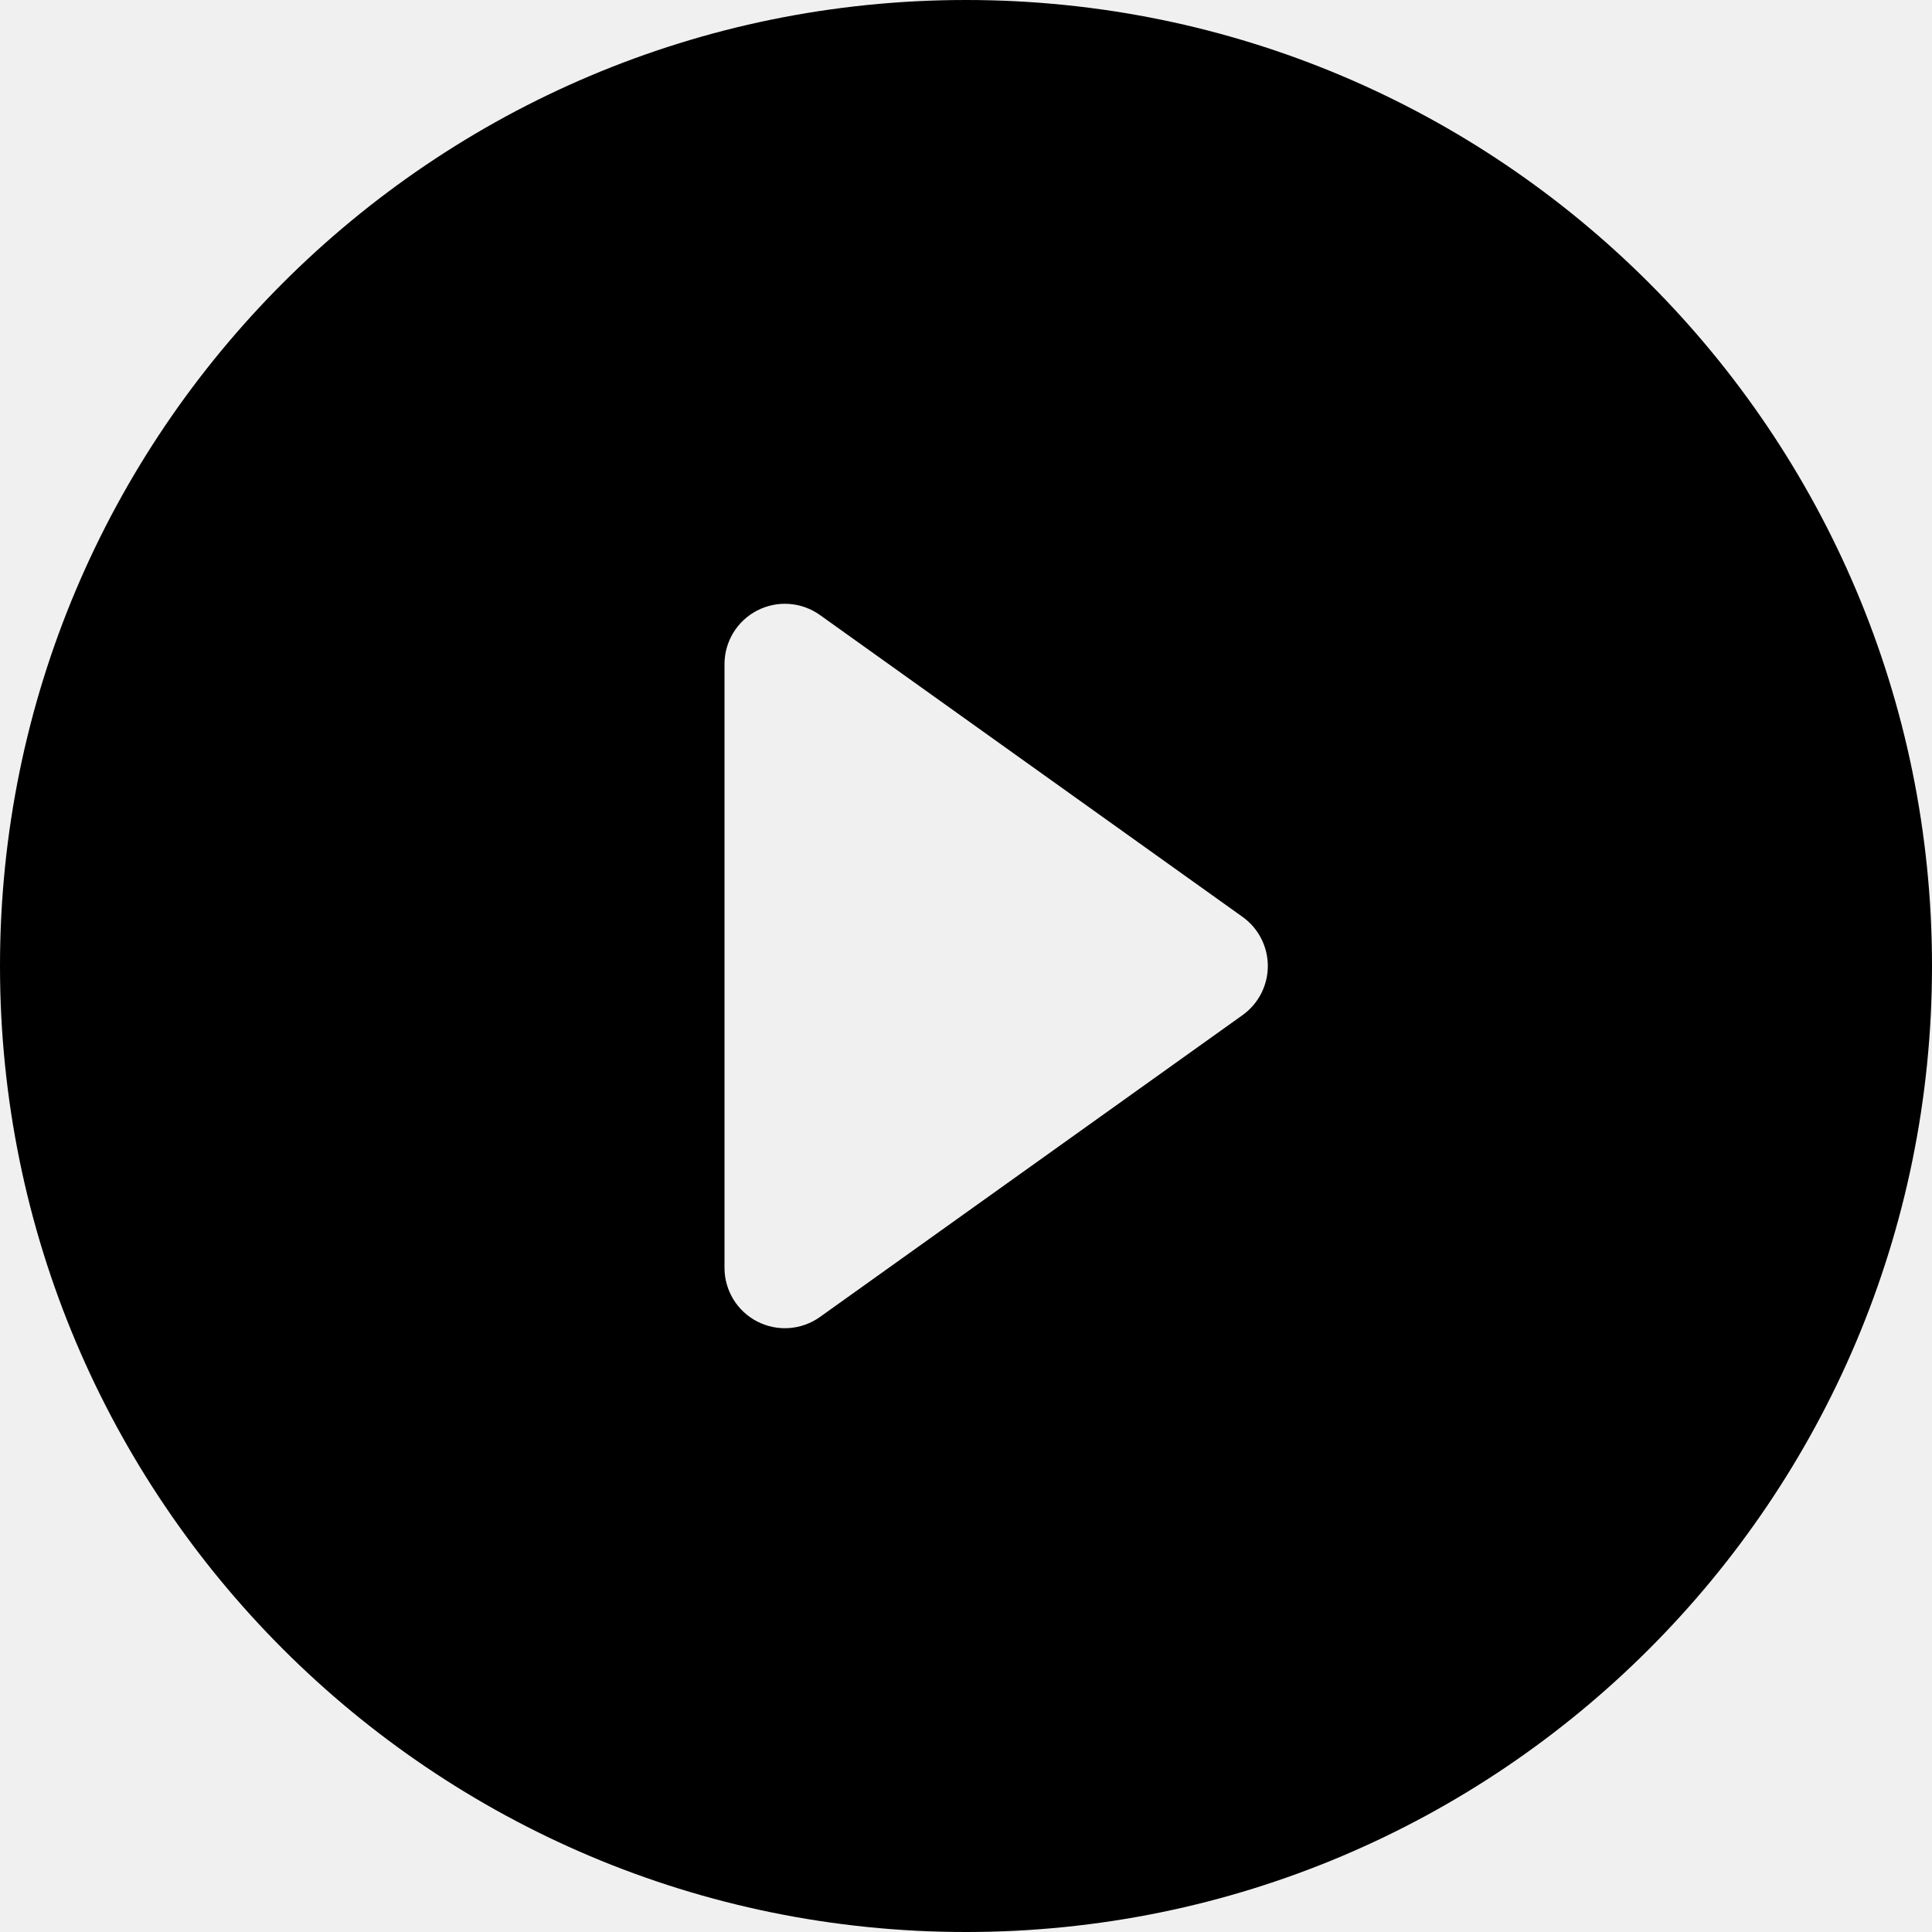
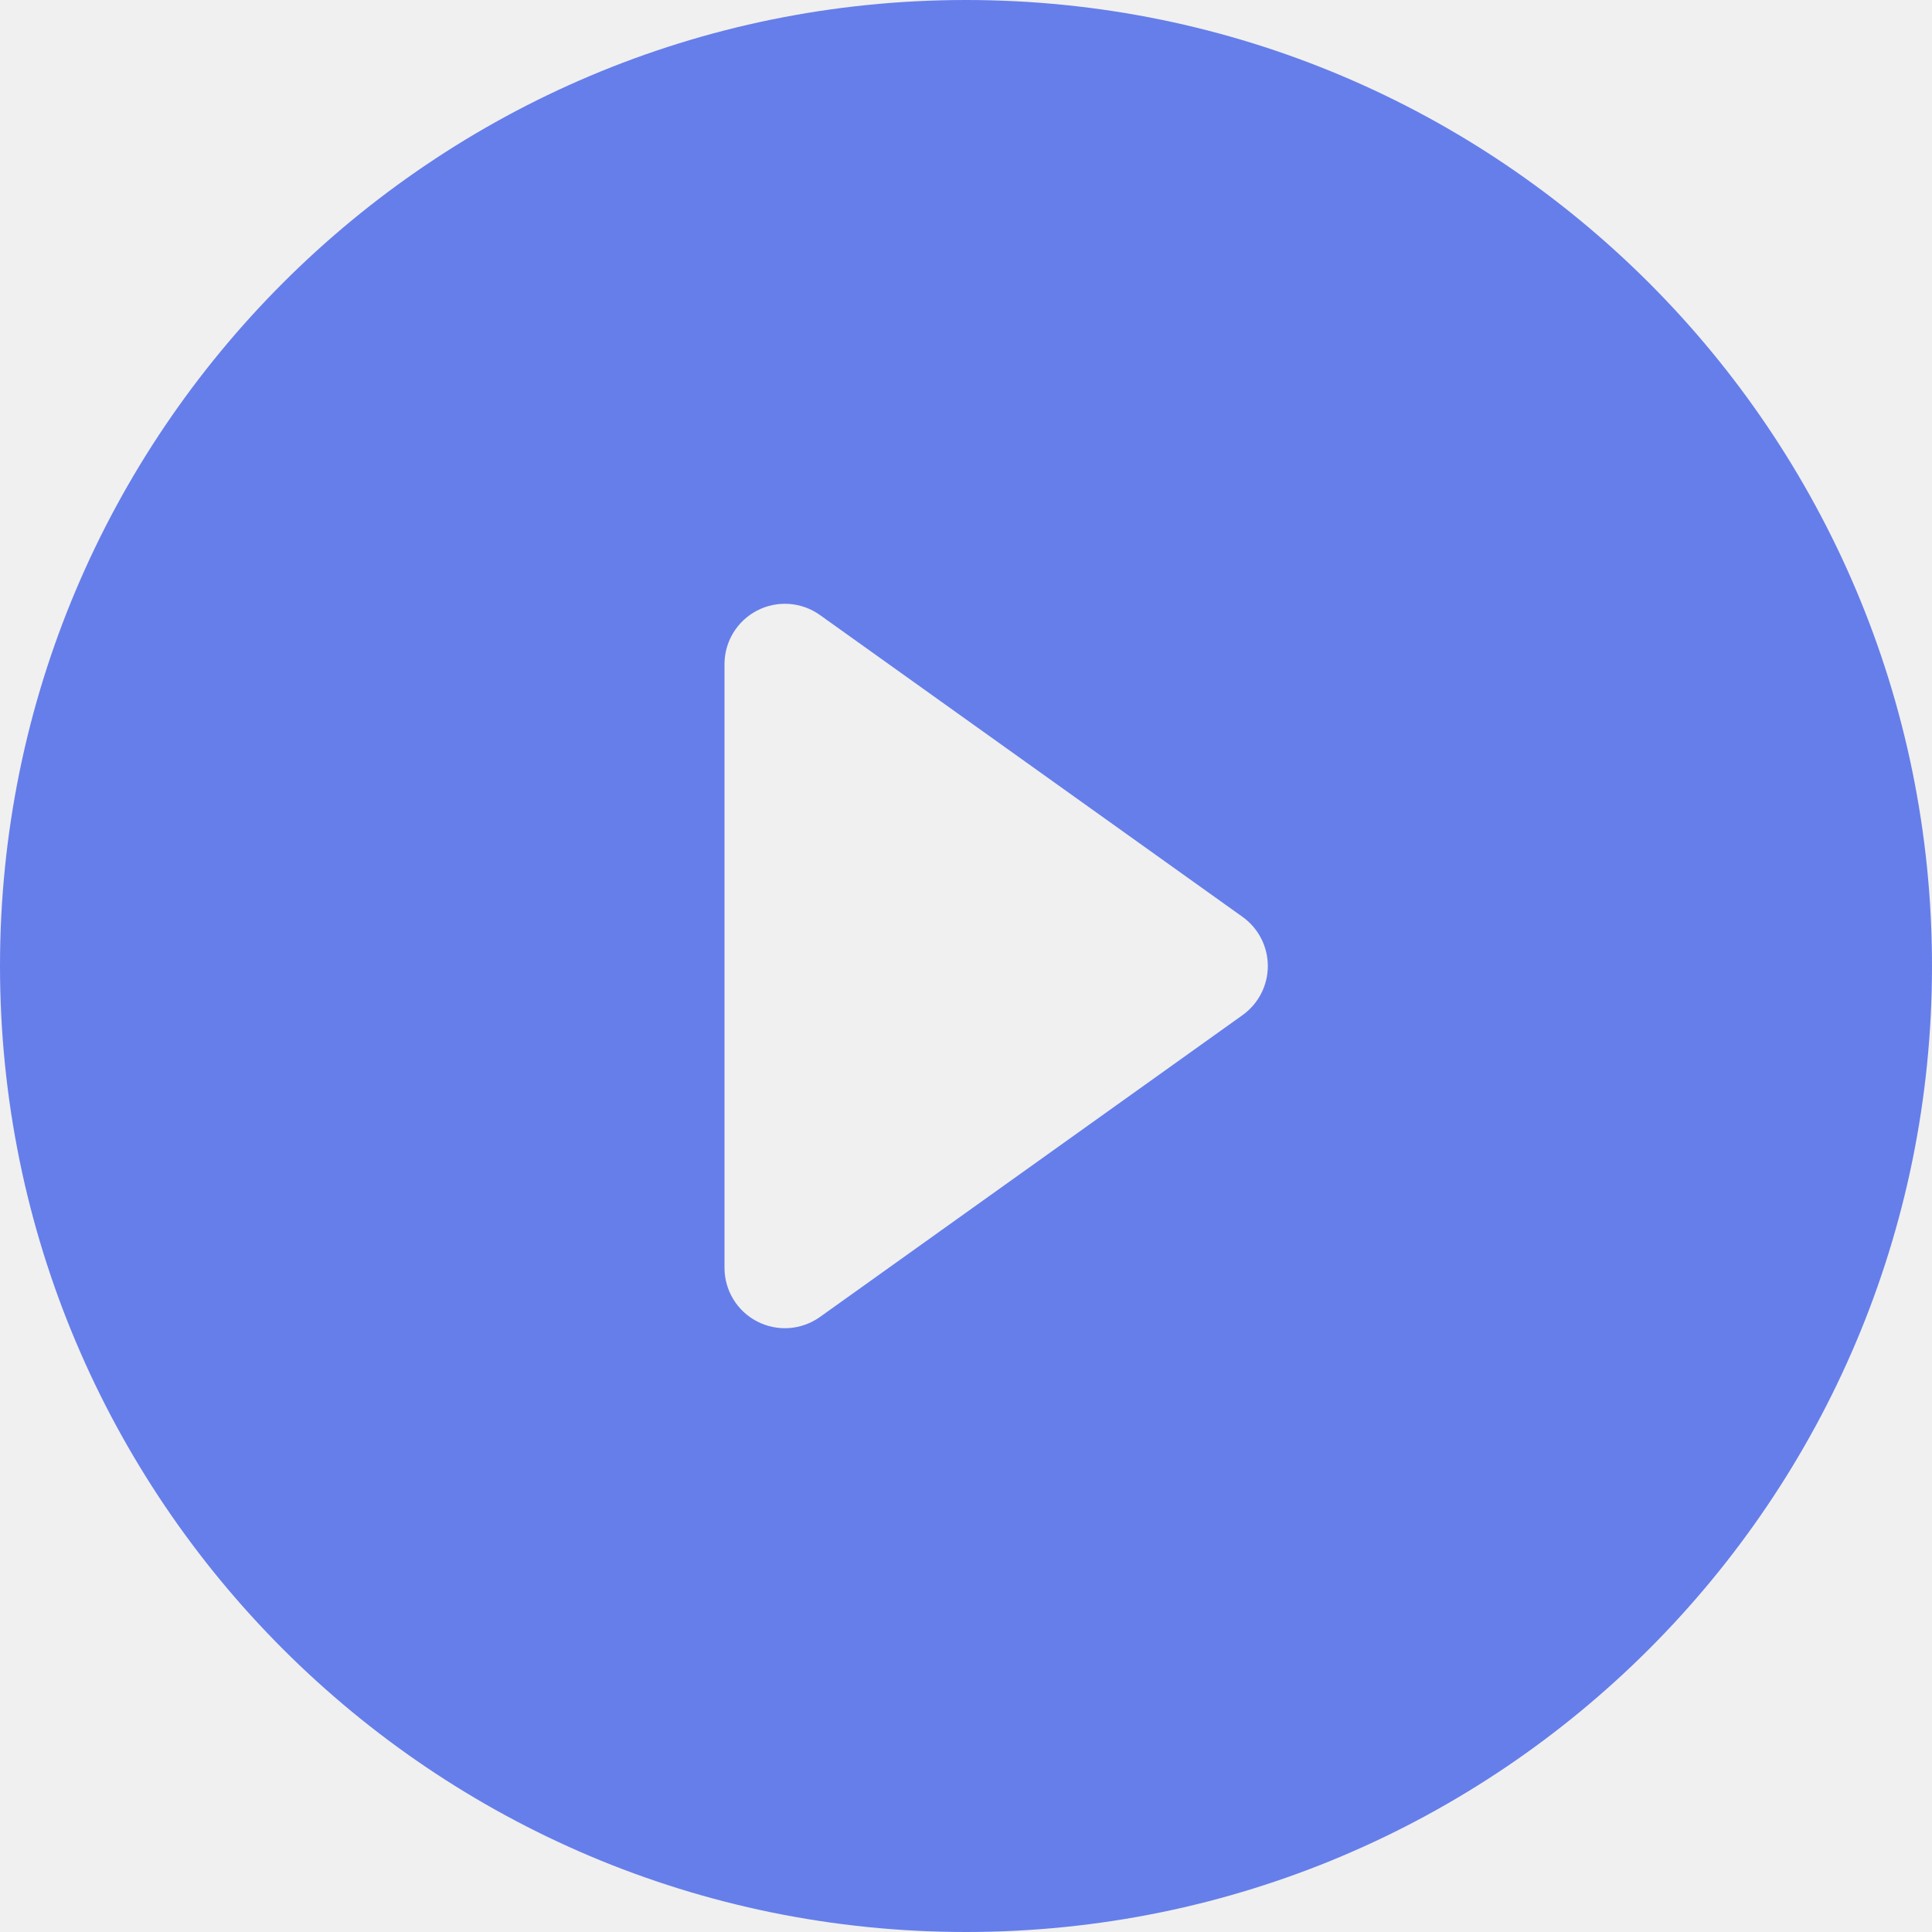
- <svg xmlns="http://www.w3.org/2000/svg" width="16" height="16" fill="currentColor" class="bi bi-play-circle-fill" viewBox="0 0 16 16">
-   <path d="M16 8A8 8 0 1 1 0 8a8 8 0 0 1 16 0M6.79 5.093A.5.5 0 0 0 6 5.5v5a.5.5 0 0 0 .79.407l3.5-2.5a.5.5 0 0 0 0-.814z" />
+ <svg xmlns="http://www.w3.org/2000/svg" width="16" height="16" fill="#ffffff" class="bi bi-play-circle-fill" viewBox="0 0 16 16" transform="matrix(1, 0, 0, 1, 0, 0)">
+   <path d="M16 8A8 8 0 1 1 0 8a8 8 0 0 1 16 0M6.79 5.093A.5.5 0 0 0 6 5.5v5a.5.5 0 0 0 .79.407l3.5-2.5a.5.5 0 0 0 0-.814z" fill="#667eea" />
</svg>
